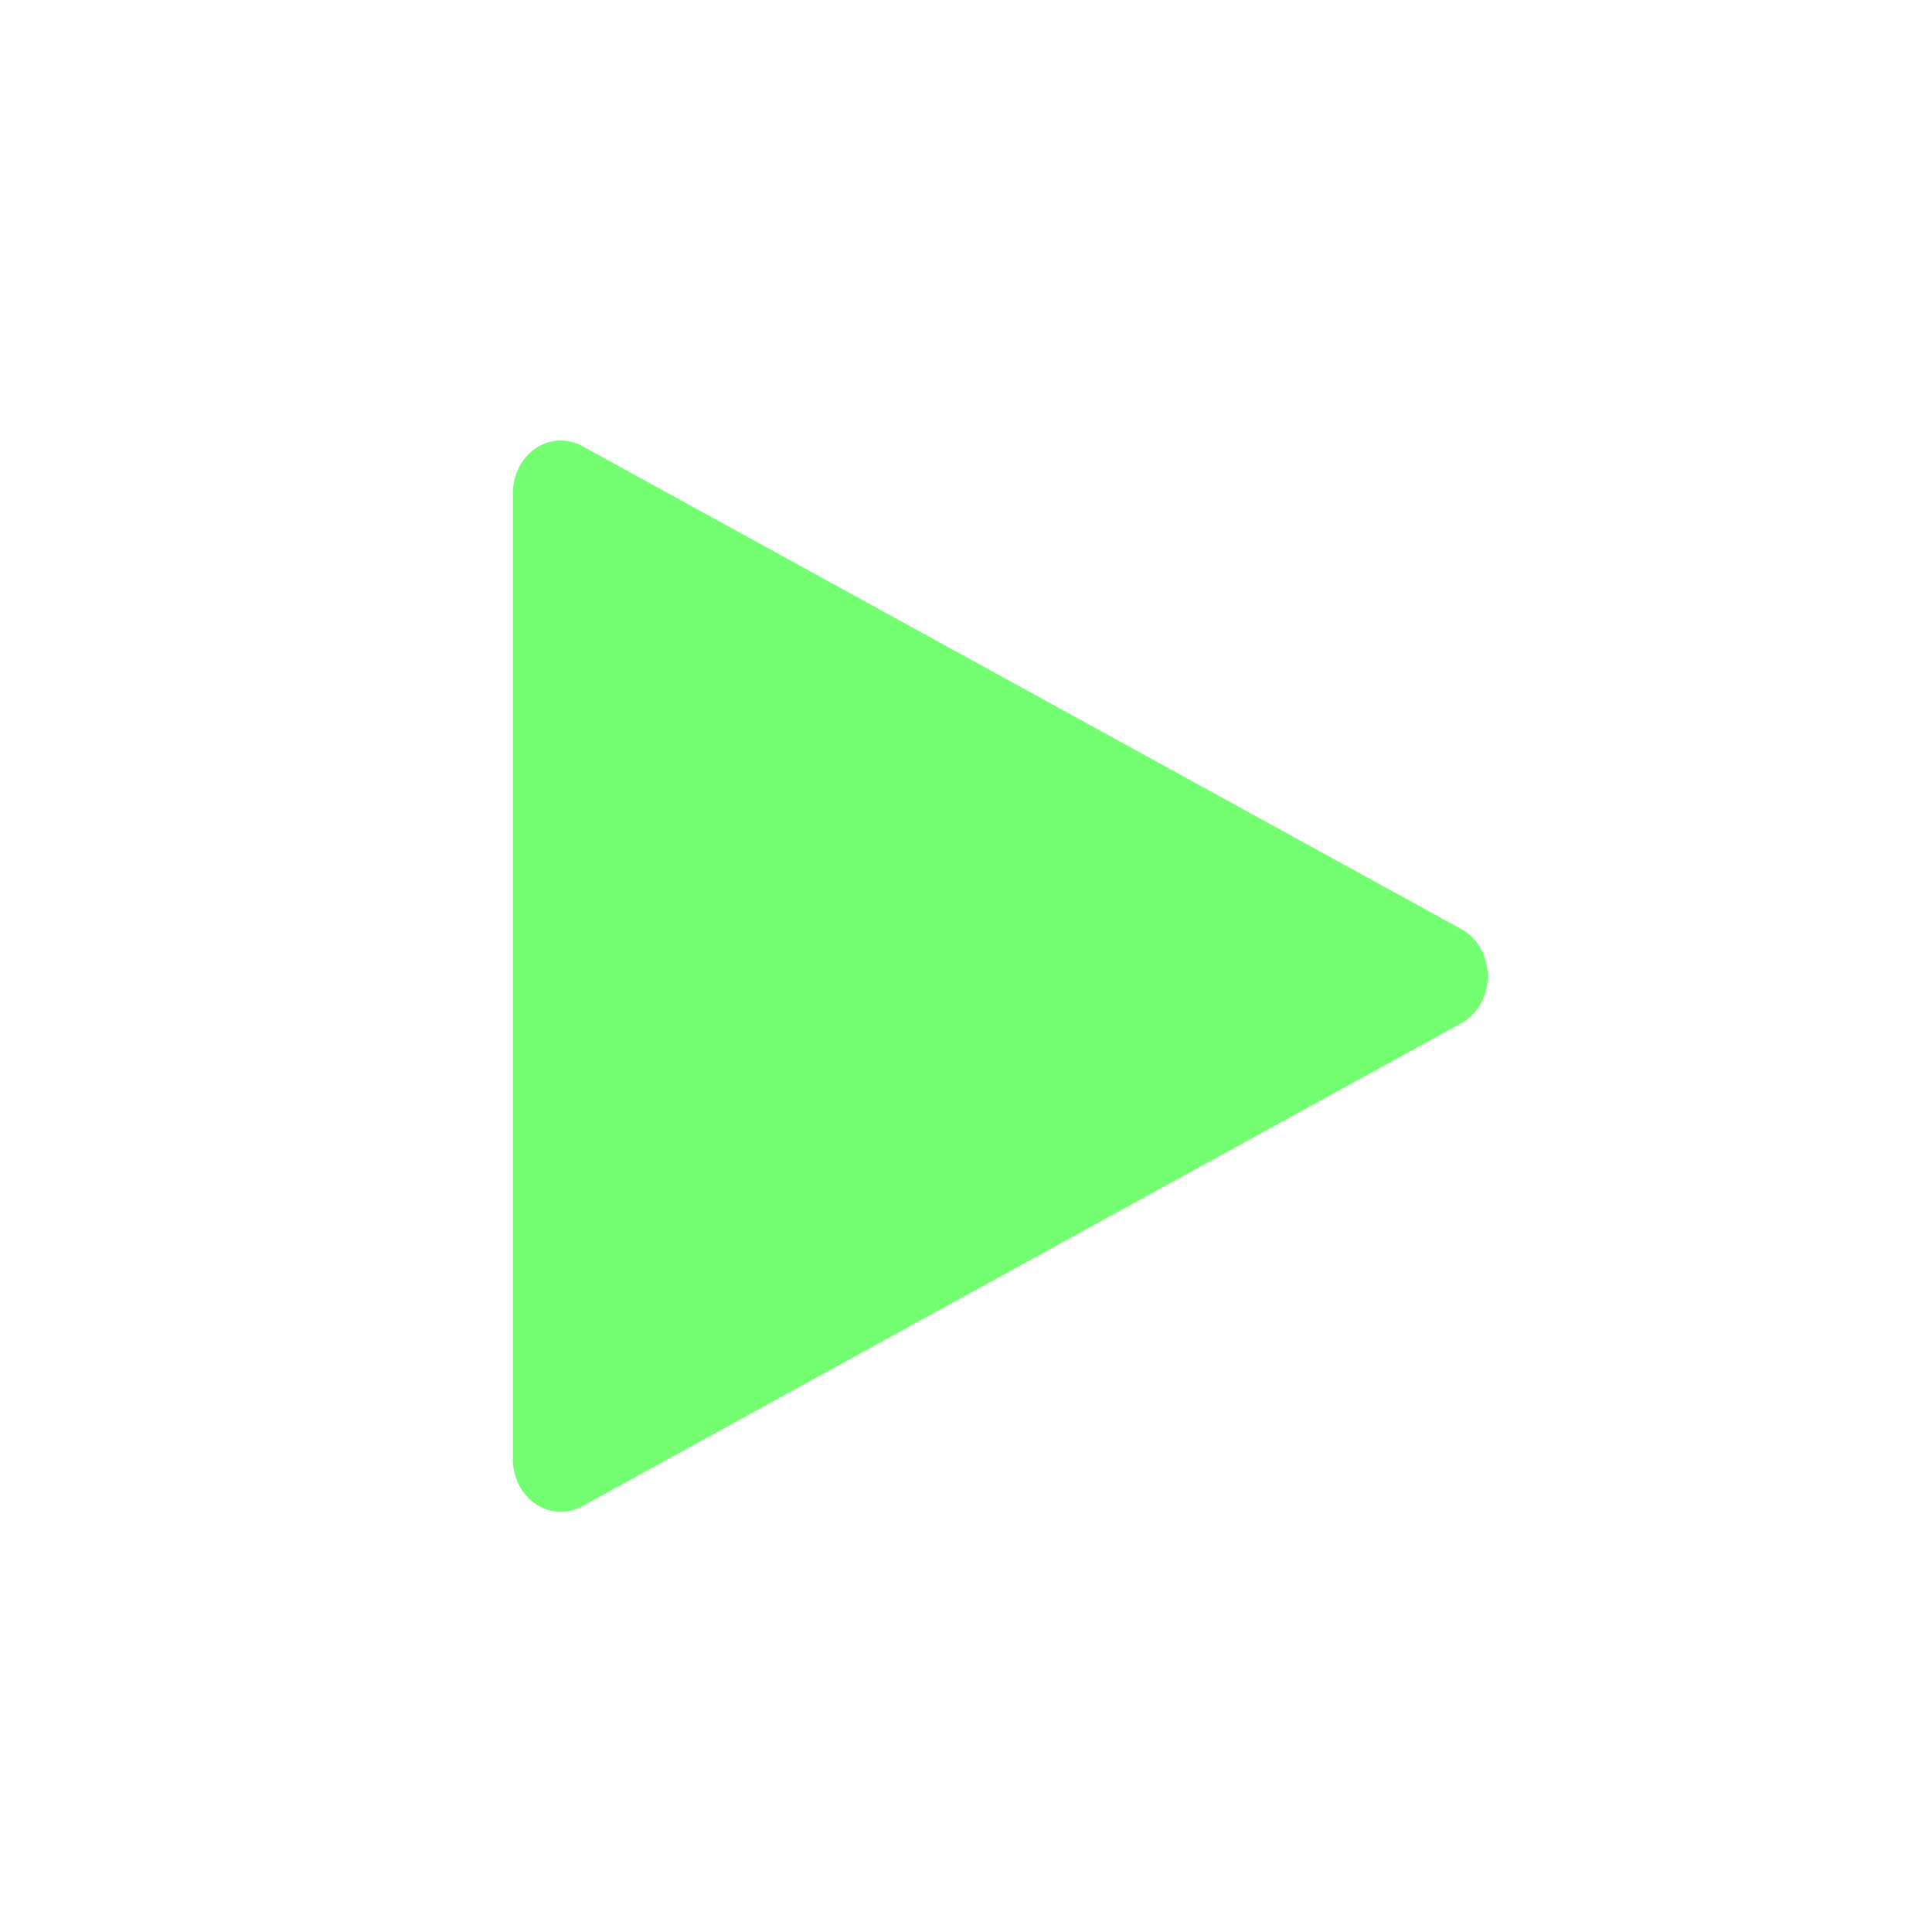
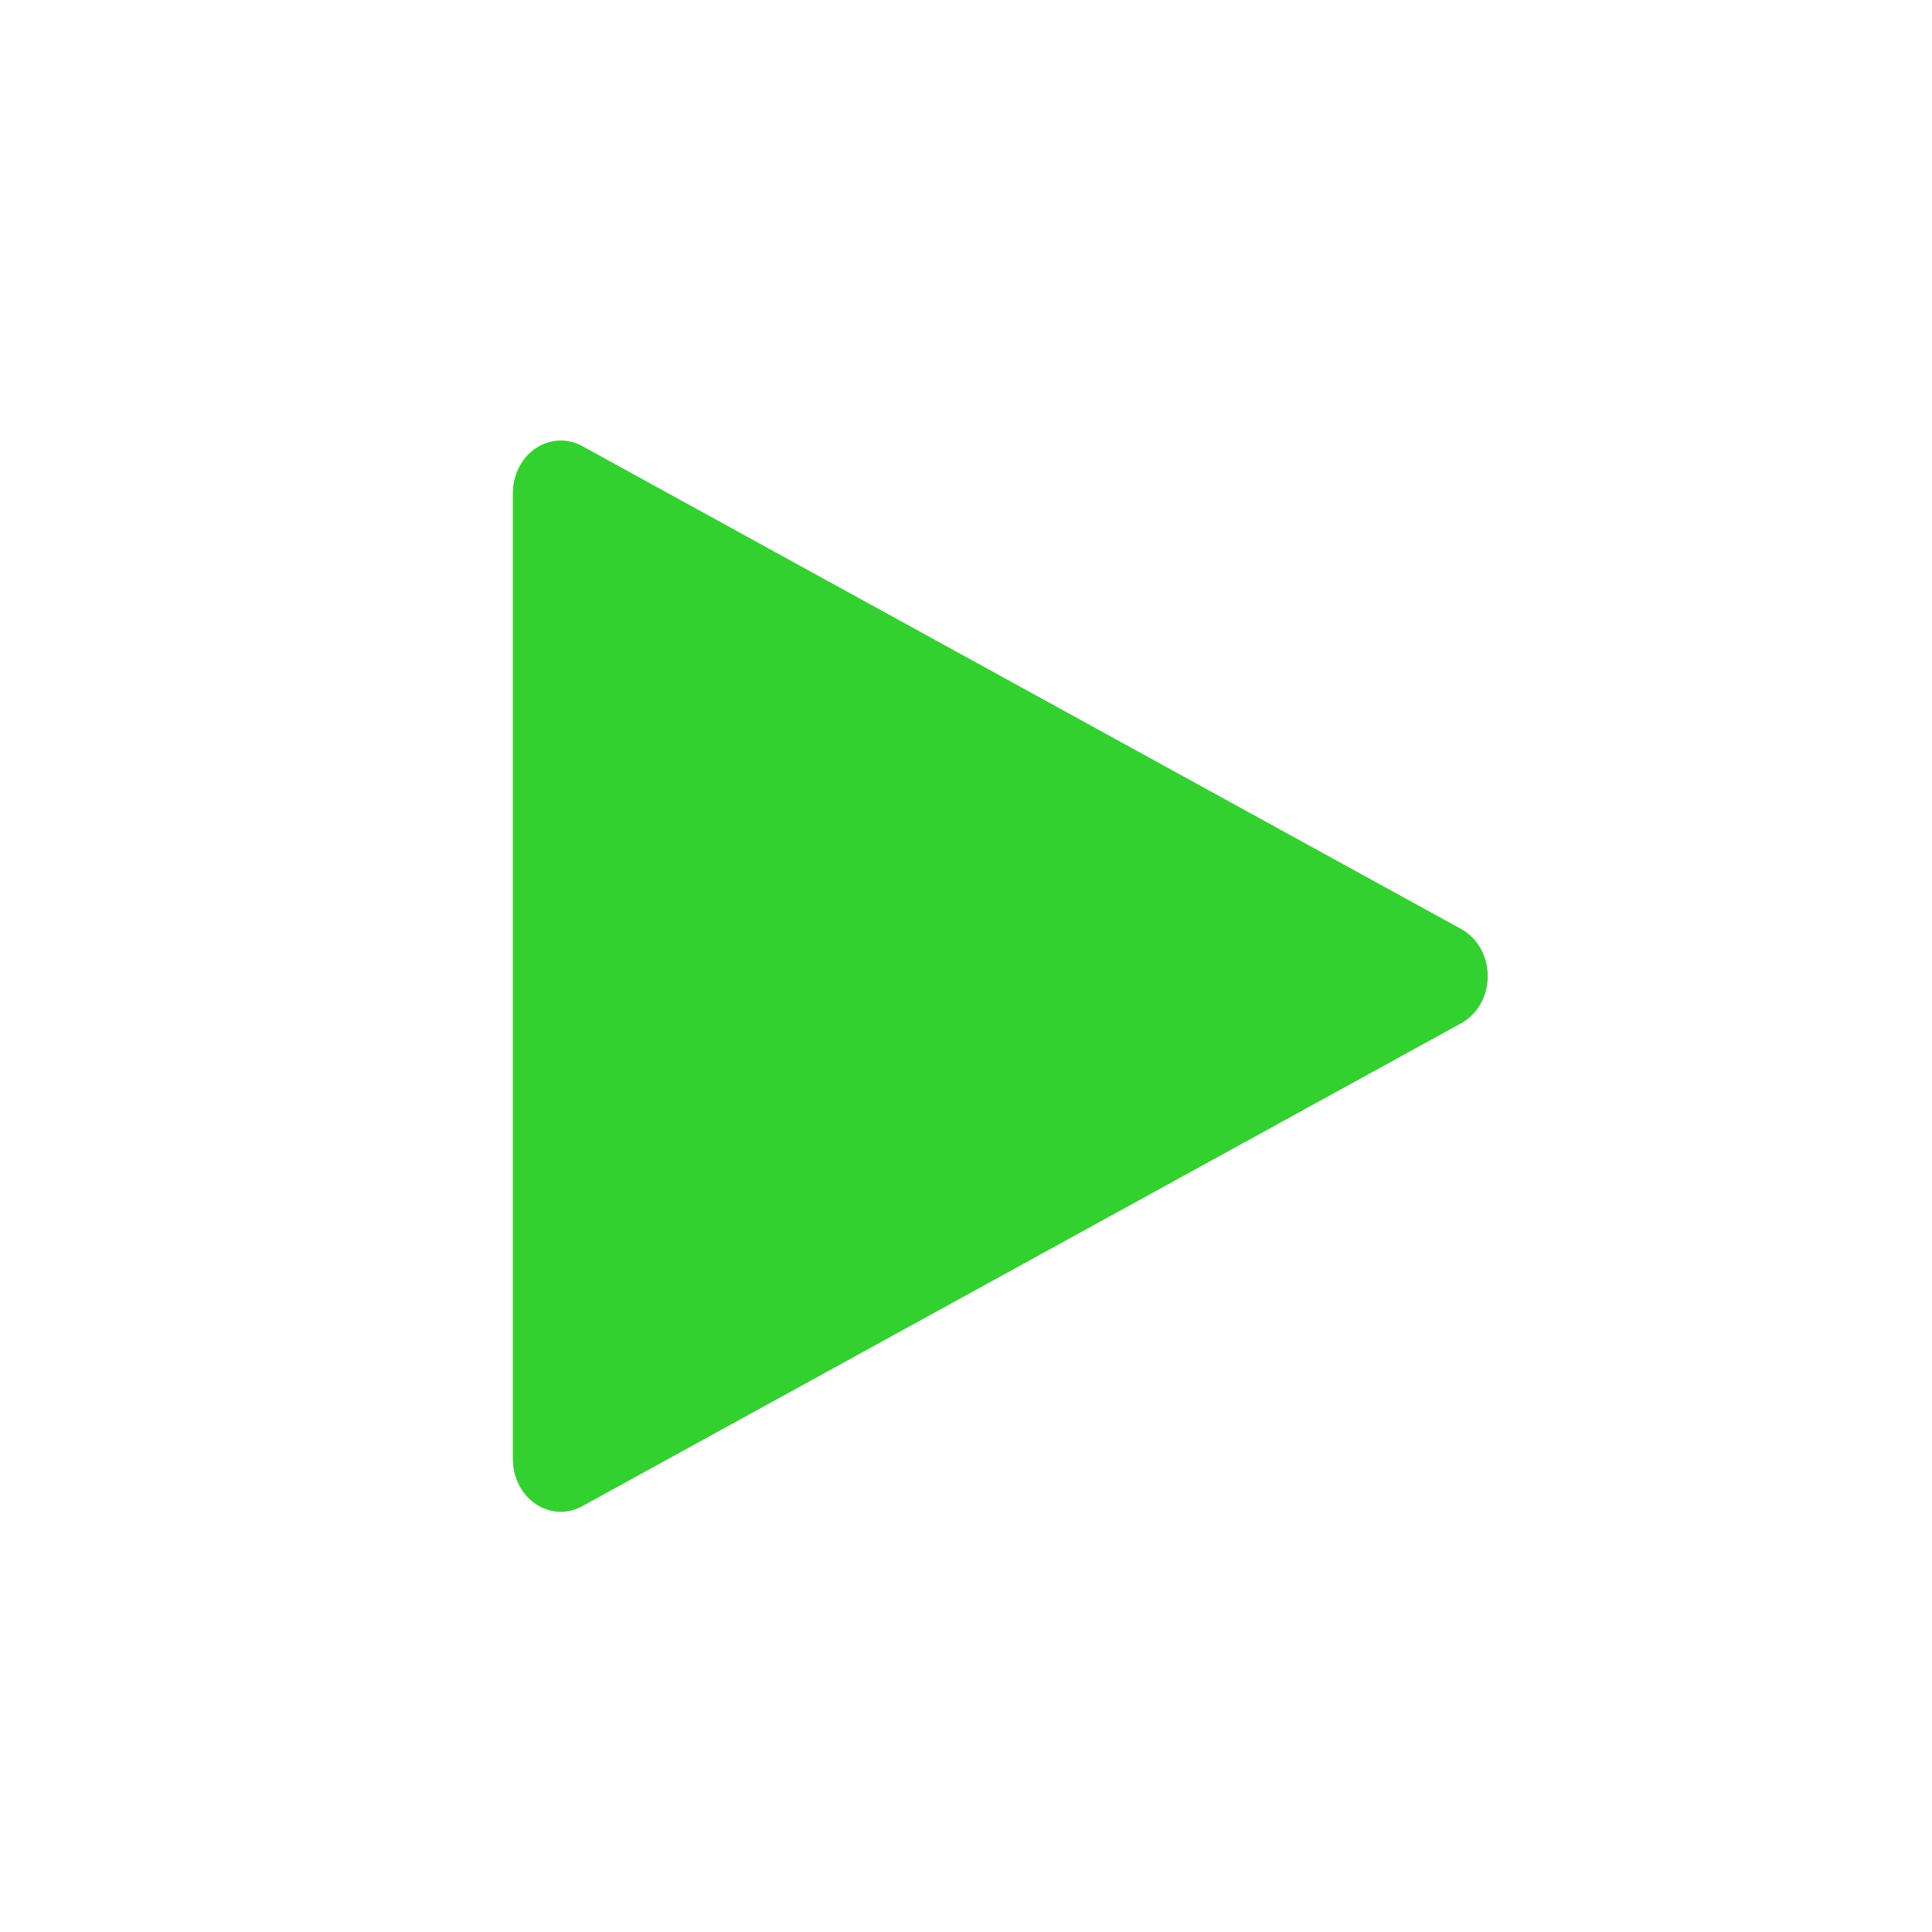
<svg xmlns="http://www.w3.org/2000/svg" width="100%" height="100%" viewBox="0 0 200 200" version="1.1" xml:space="preserve" style="fill-rule:evenodd;clip-rule:evenodd;stroke-linecap:round;stroke-linejoin:round;stroke-miterlimit:1.5;">
  <g transform="matrix(0,1,-0.91,0,192.731,0.051076)">
-     <path d="M101,48L151,148L51,148L101,48Z" style="fill:rgb(115,255,113);stroke:rgb(115,255,113);stroke-width:10.9px;" />
+     <path d="M101,48L151,148L51,148L101,48Z" style="fill:rgb(51,209,48);stroke:rgb(51,209,48);stroke-width:10.9px;" />
  </g>
</svg>
